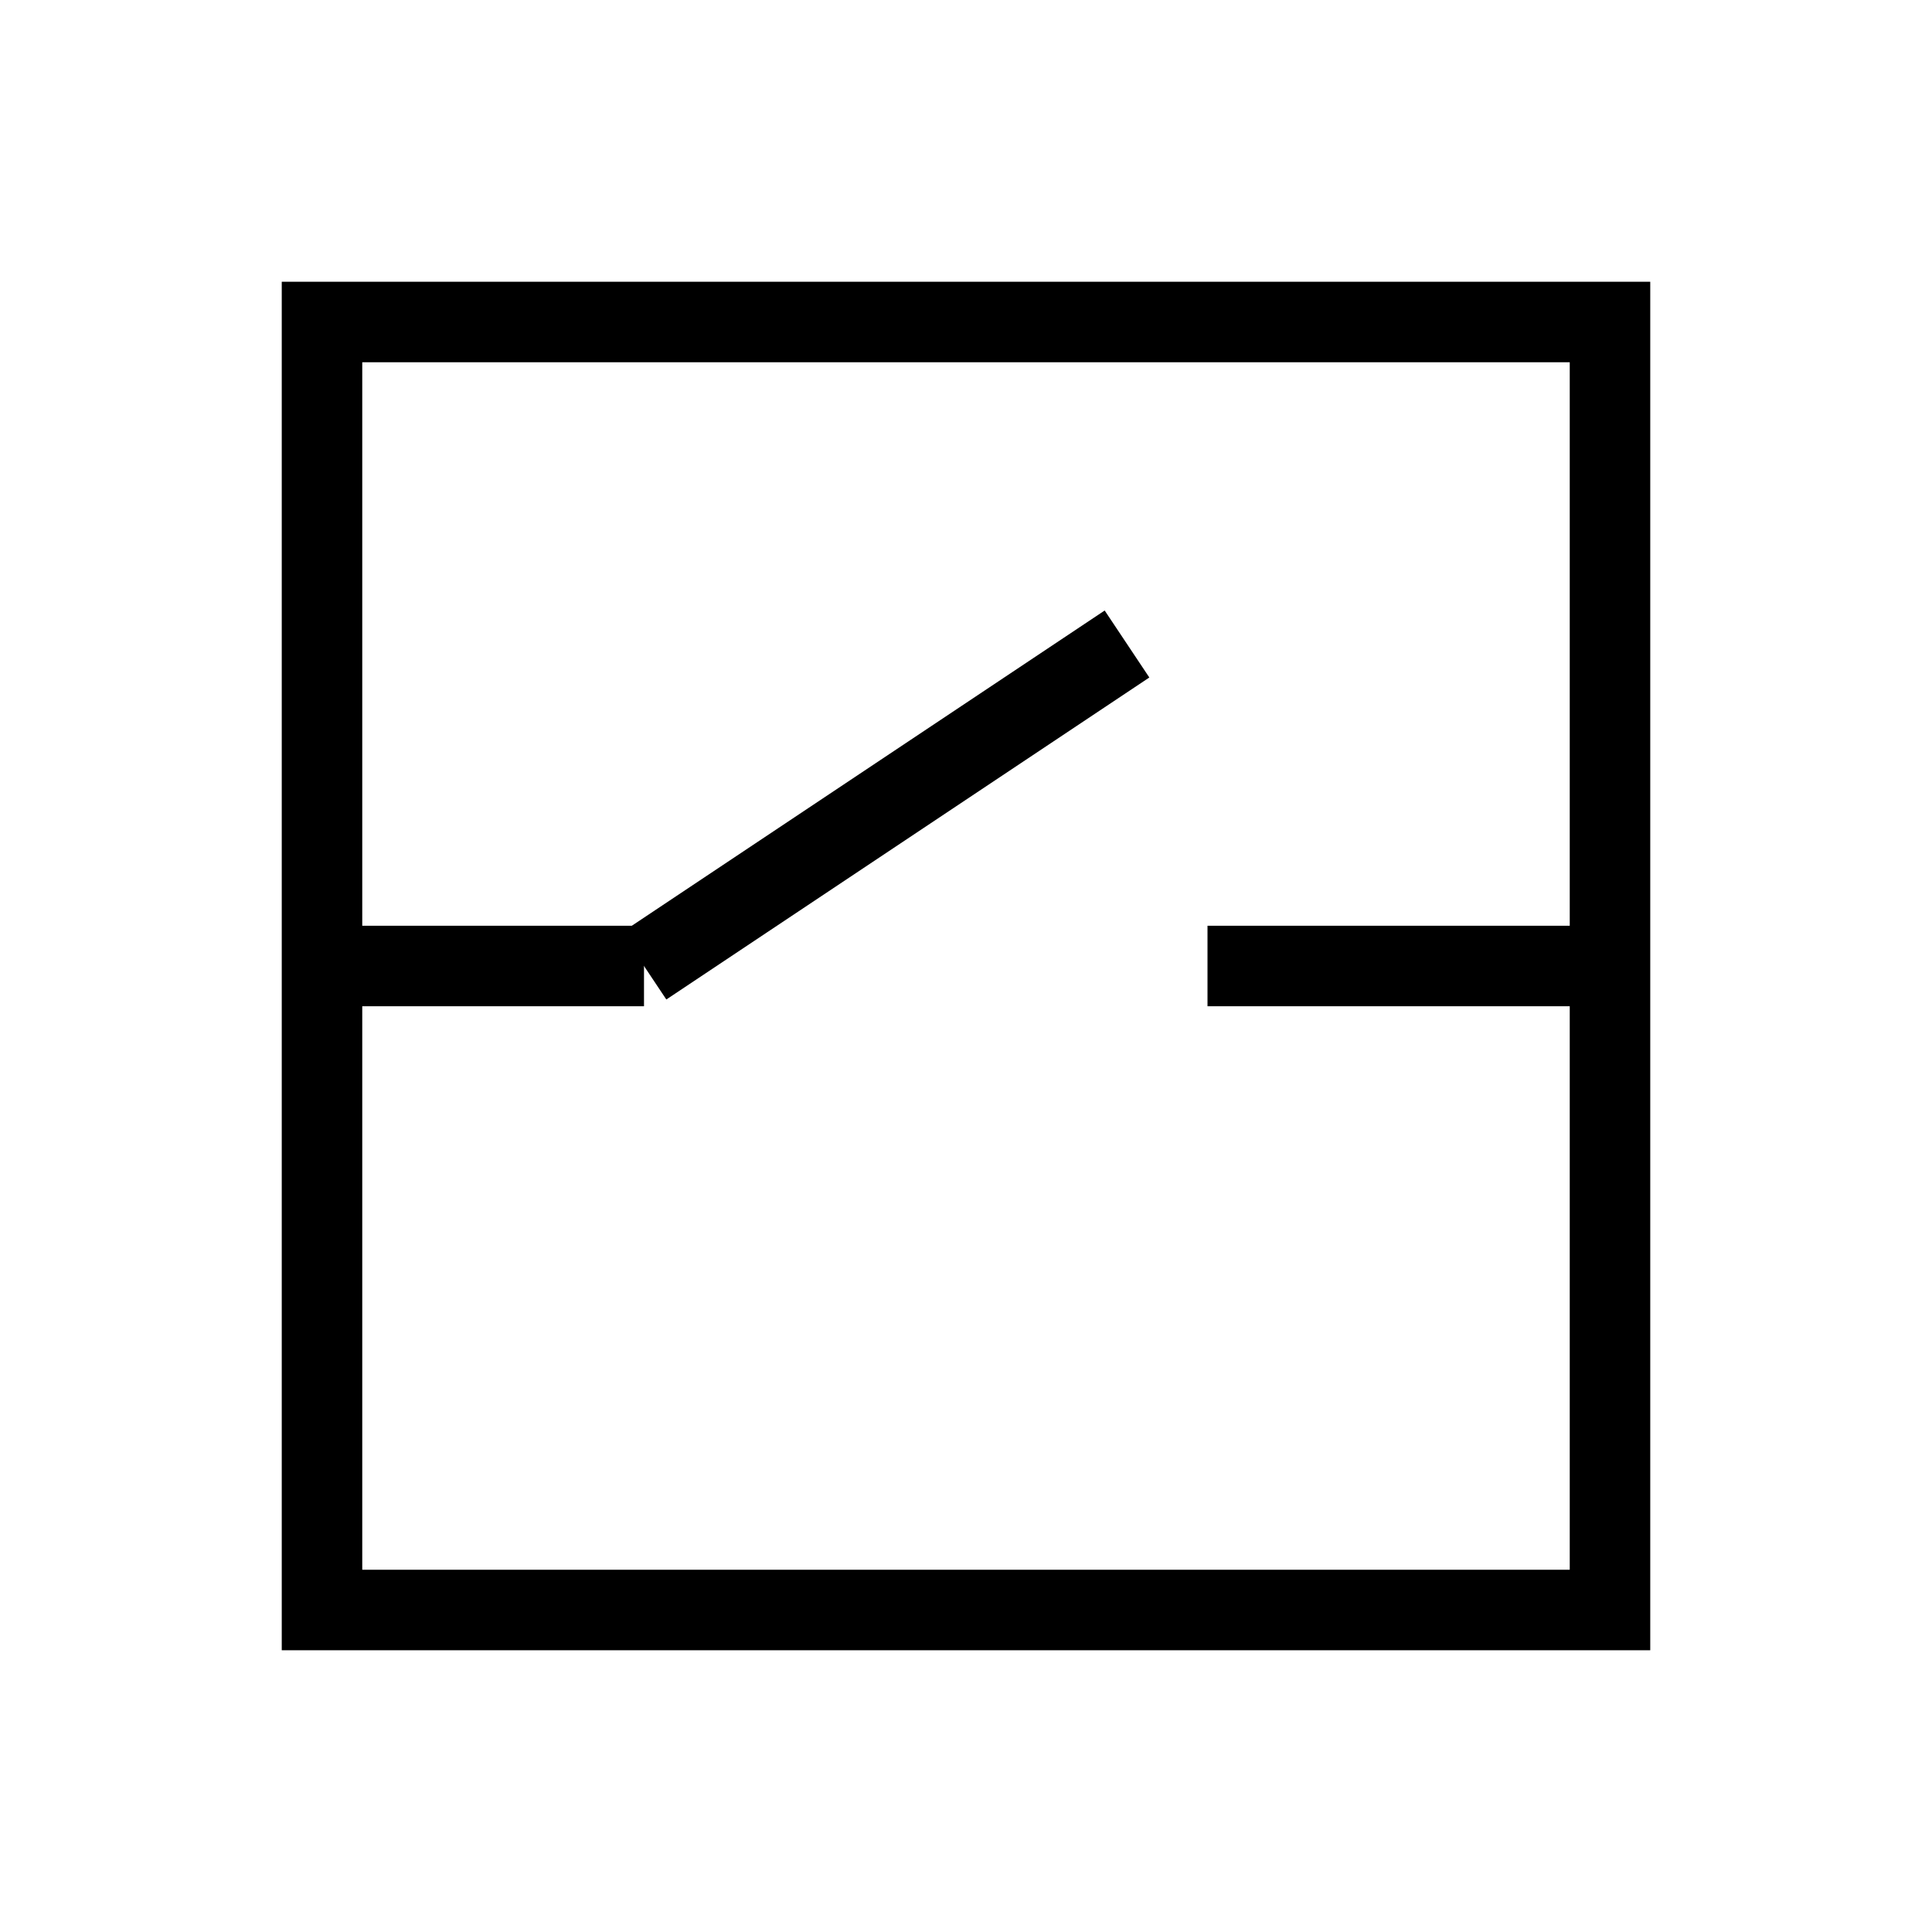
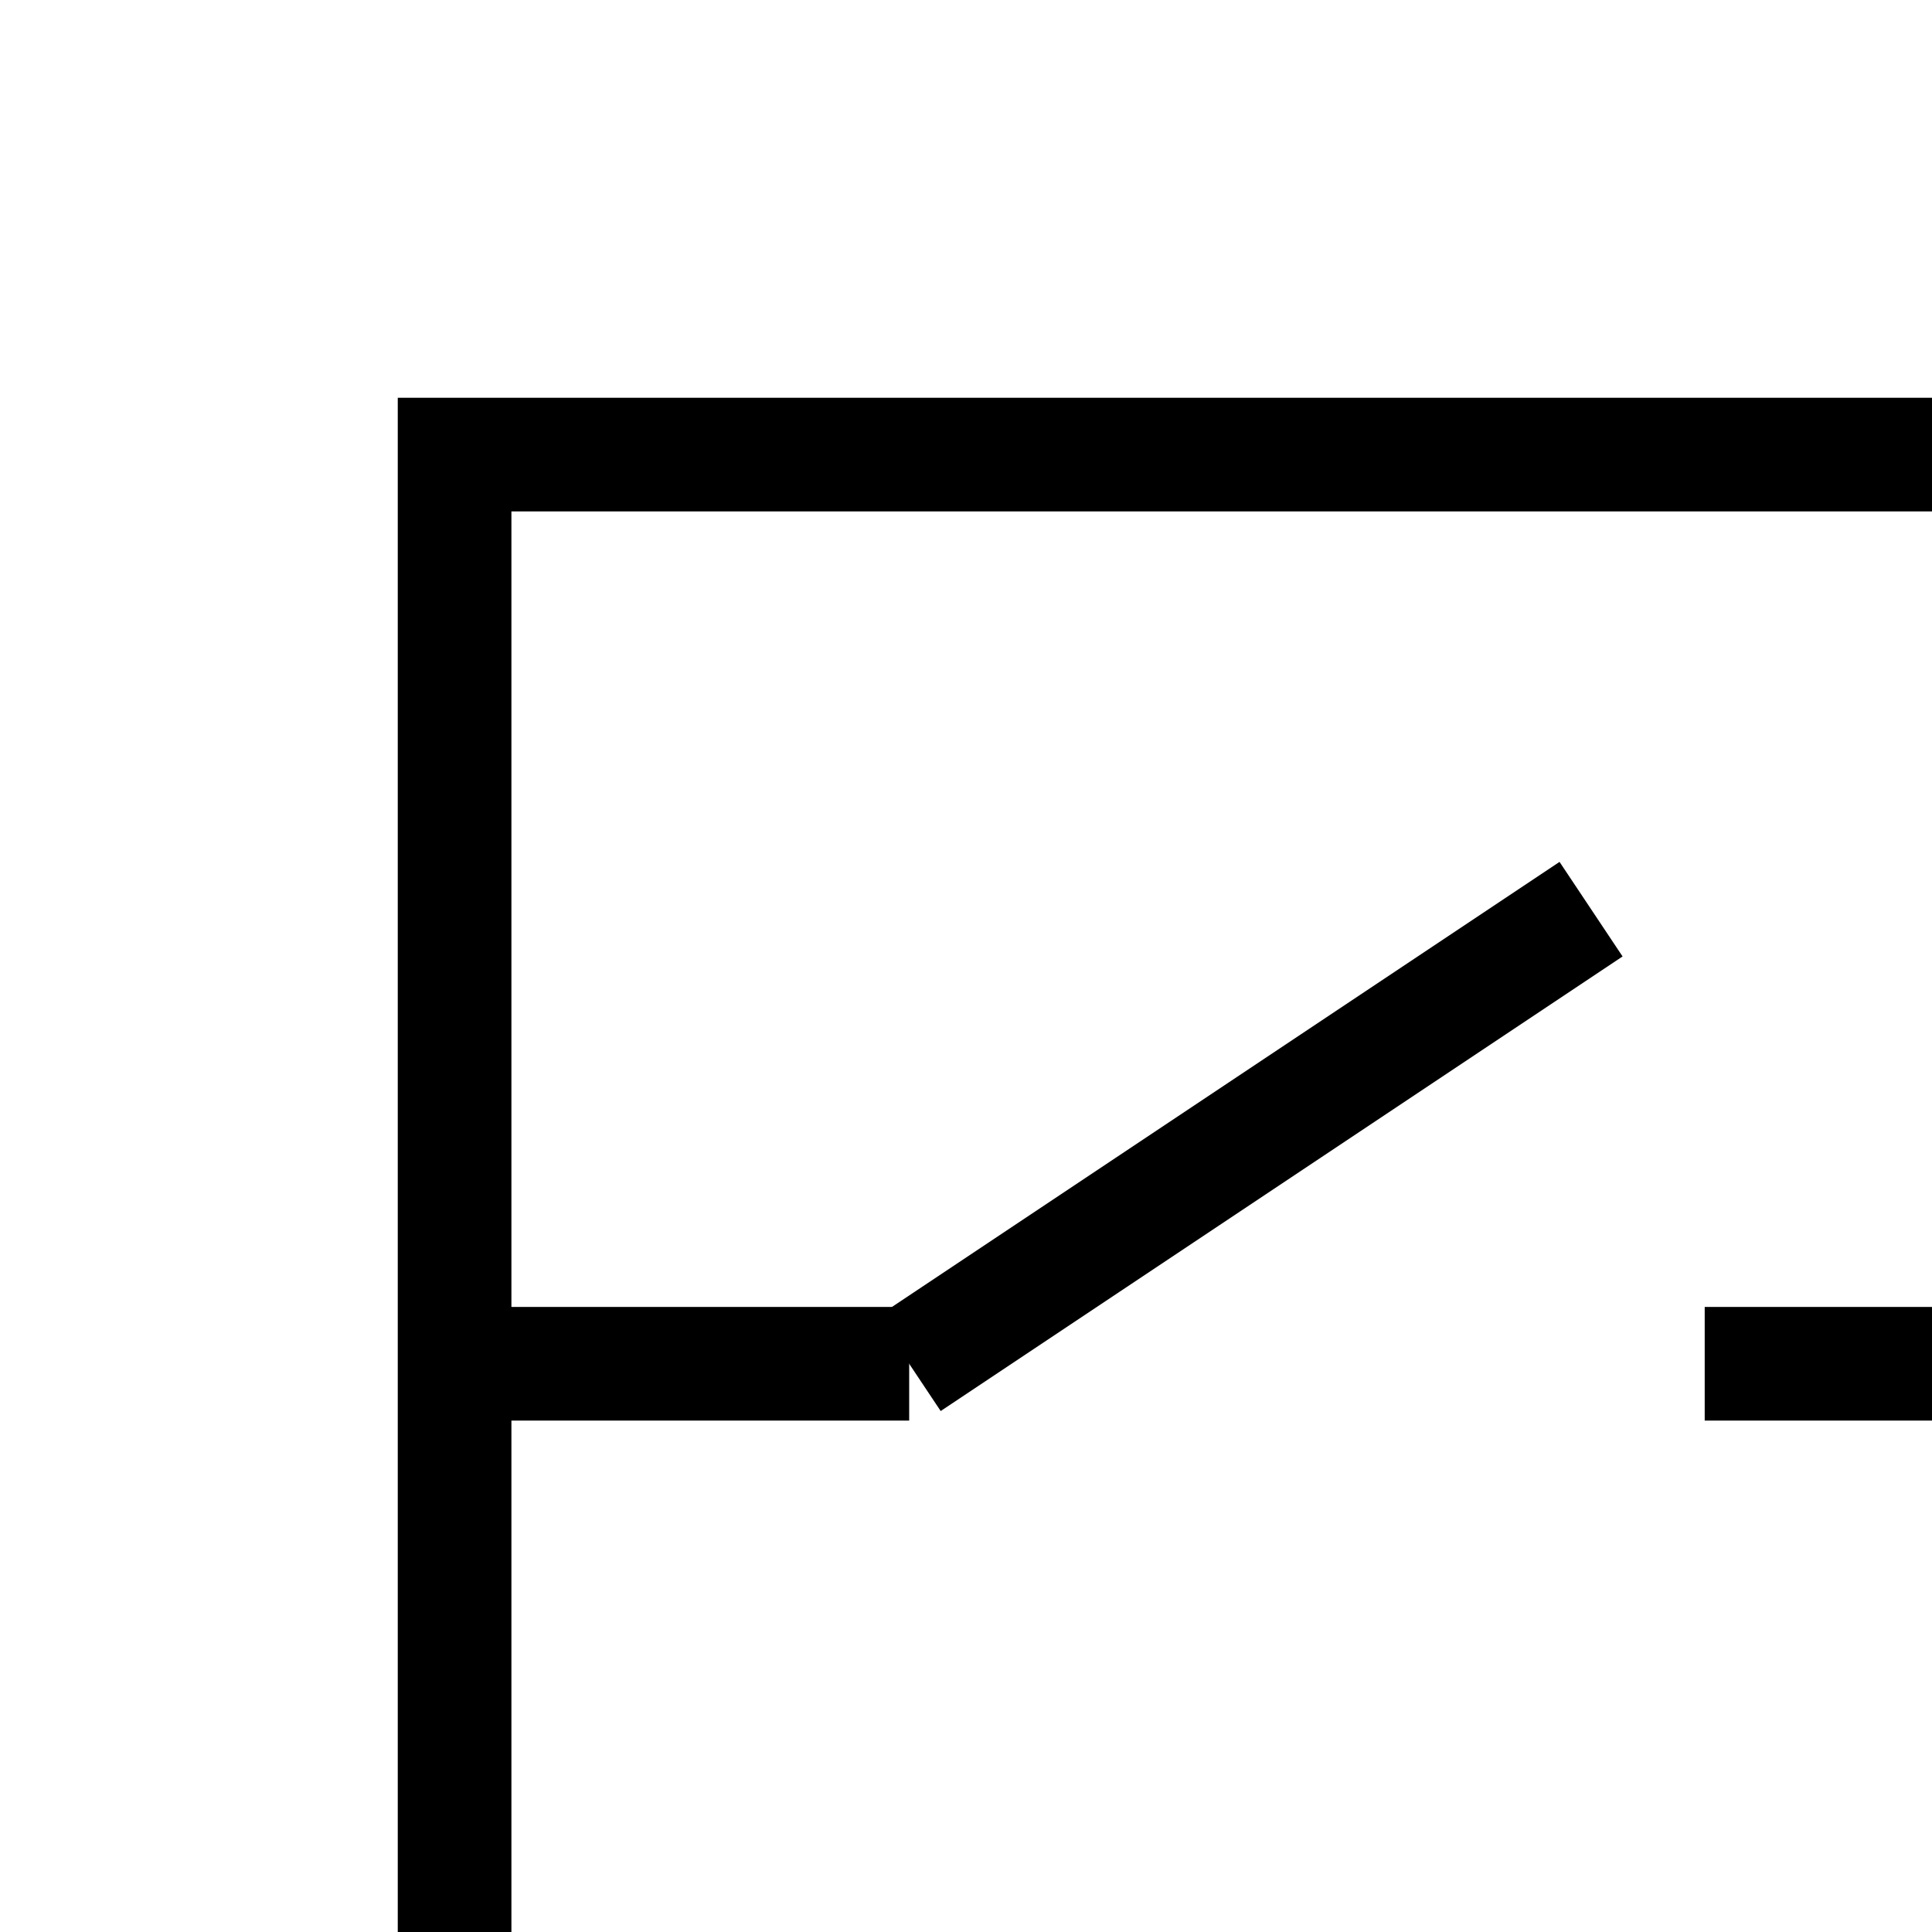
- <svg xmlns="http://www.w3.org/2000/svg" height="24" width="24">
+ <svg xmlns="http://www.w3.org/2000/svg">
  <rect x="4" y="4" height="16" width="16" fill-opacity="0" stroke="black" stroke-width="1" />
  <line x1="4" y1="12" x2="8" y2="12" fill-opacity="0" stroke="black" stroke-width="1" />
  <line x1="8" y1="12" x2="14" y2="8" fill-opacity="0" stroke="black" stroke-width="1" />
  <line x1="15" y1="12" x2="20" y2="12" fill-opacity="0" stroke="black" stroke-width="1" />
</svg>
